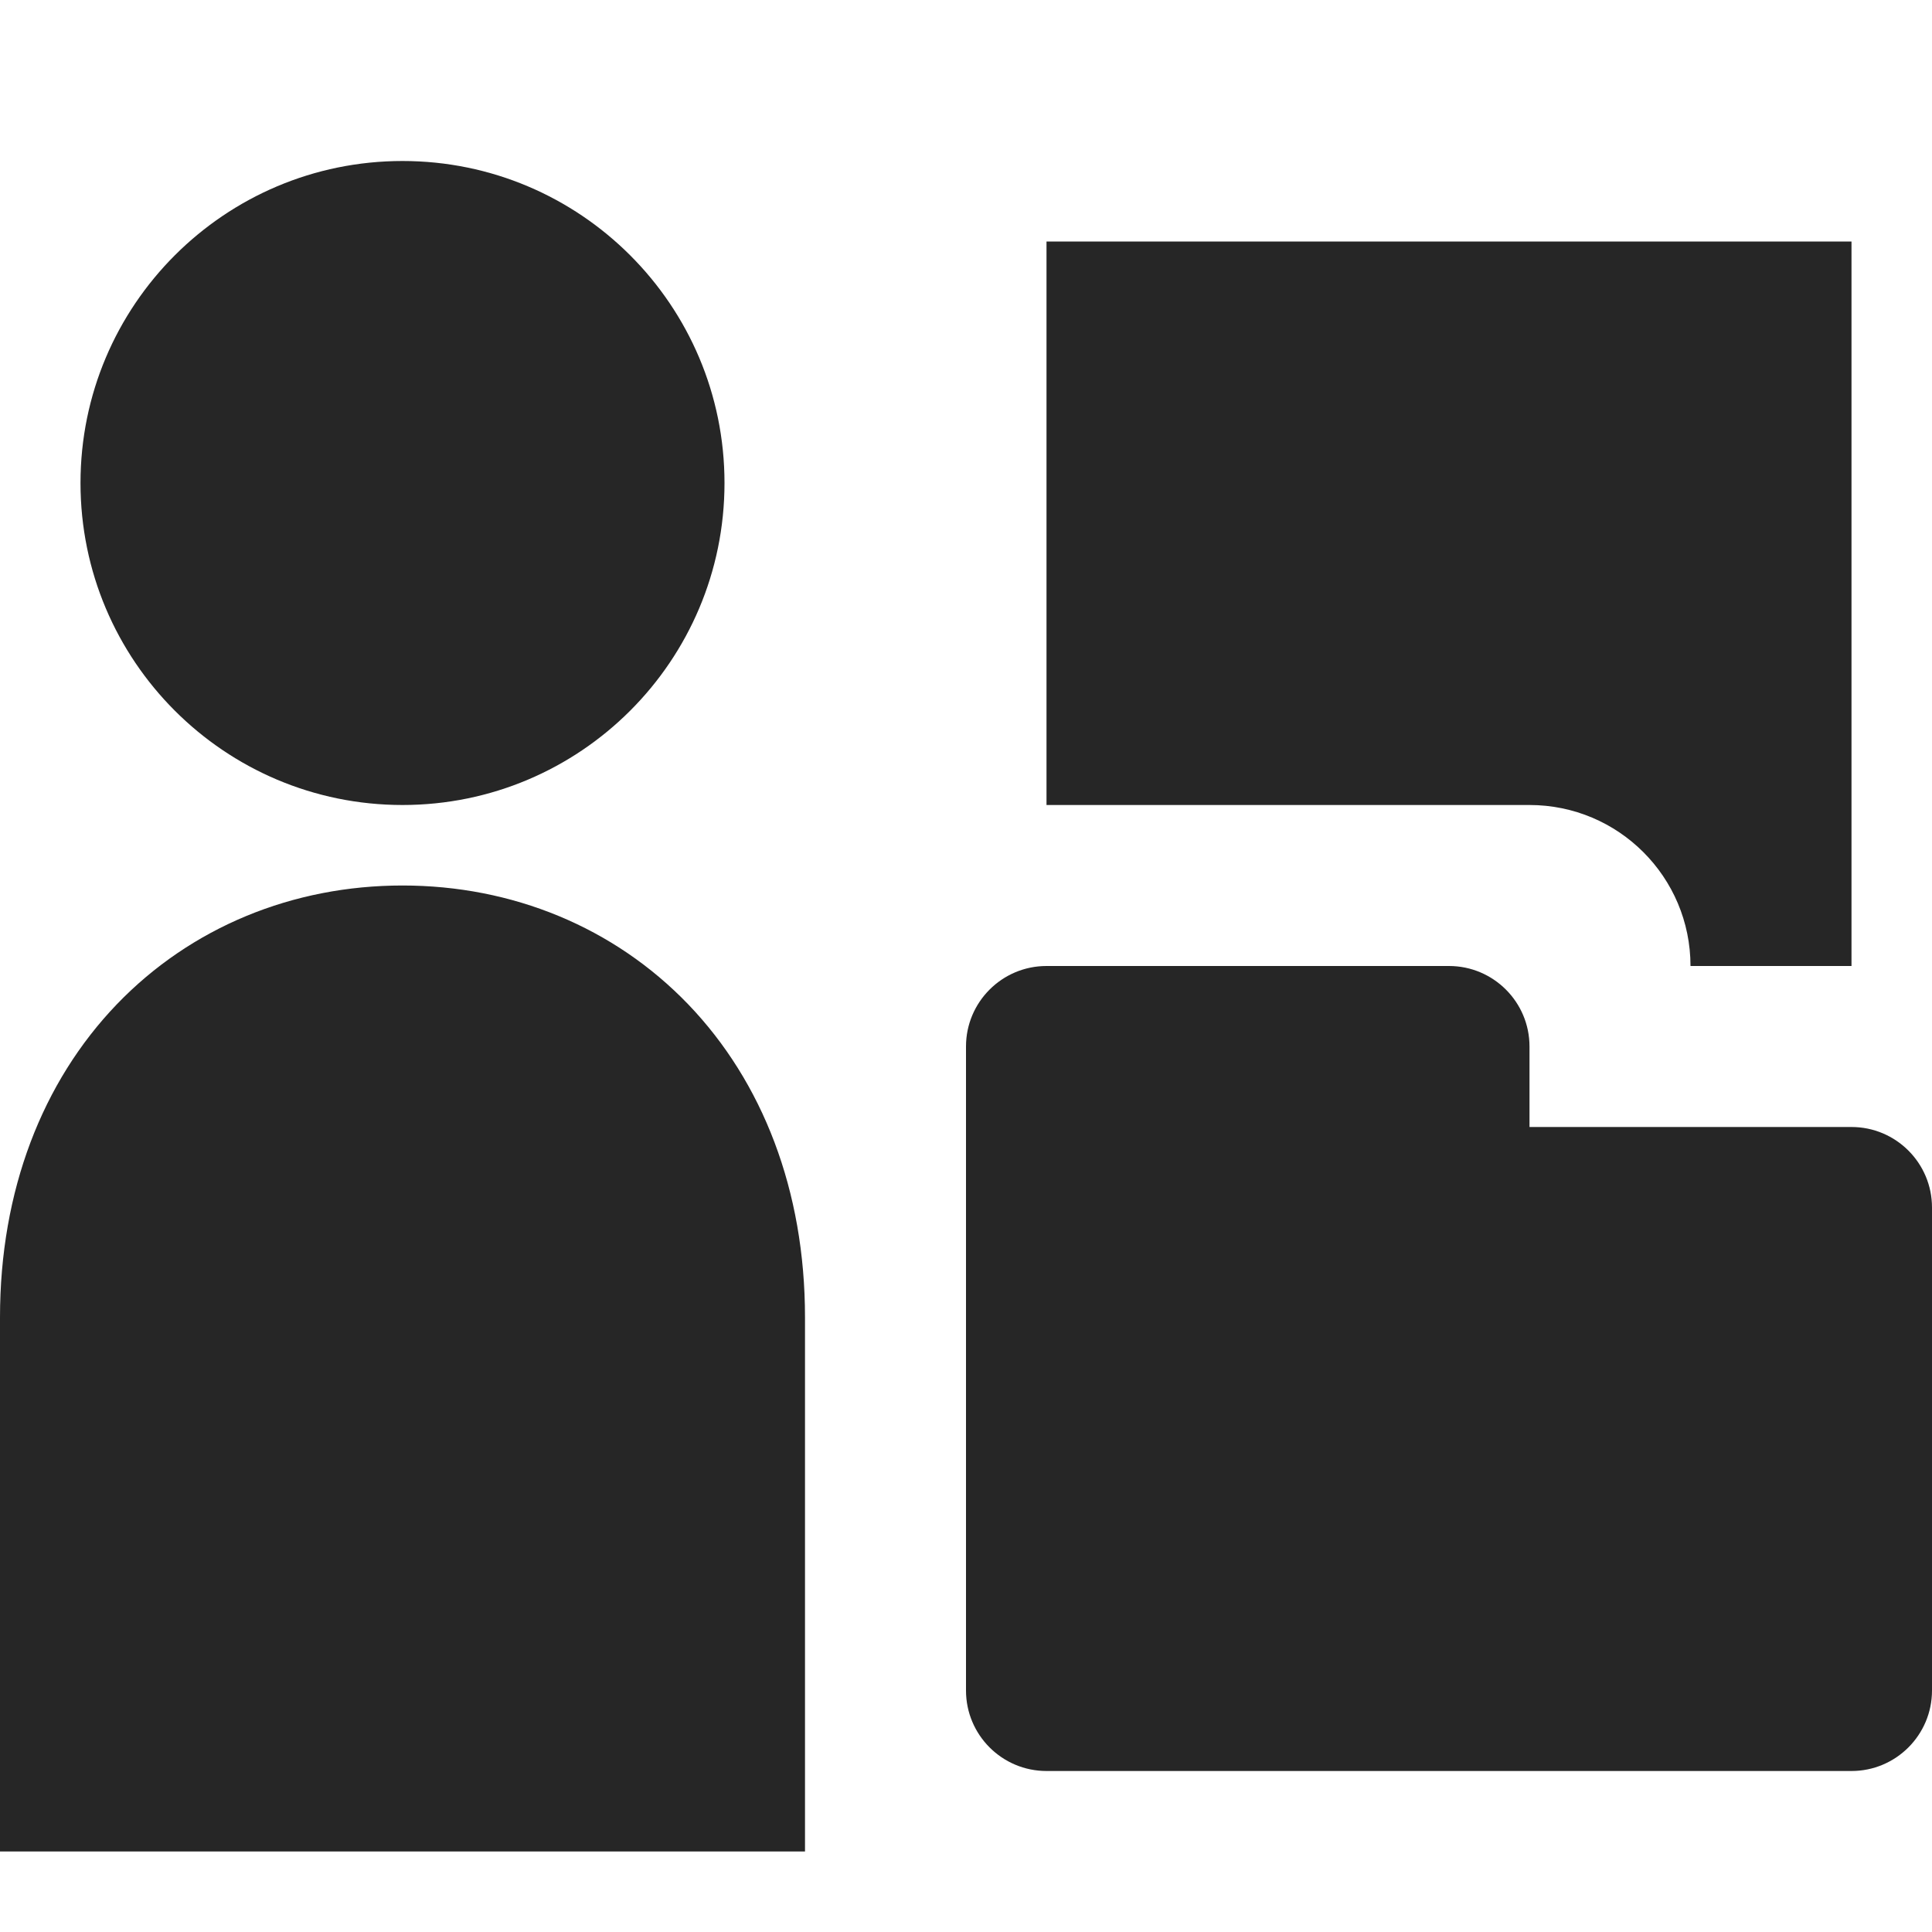
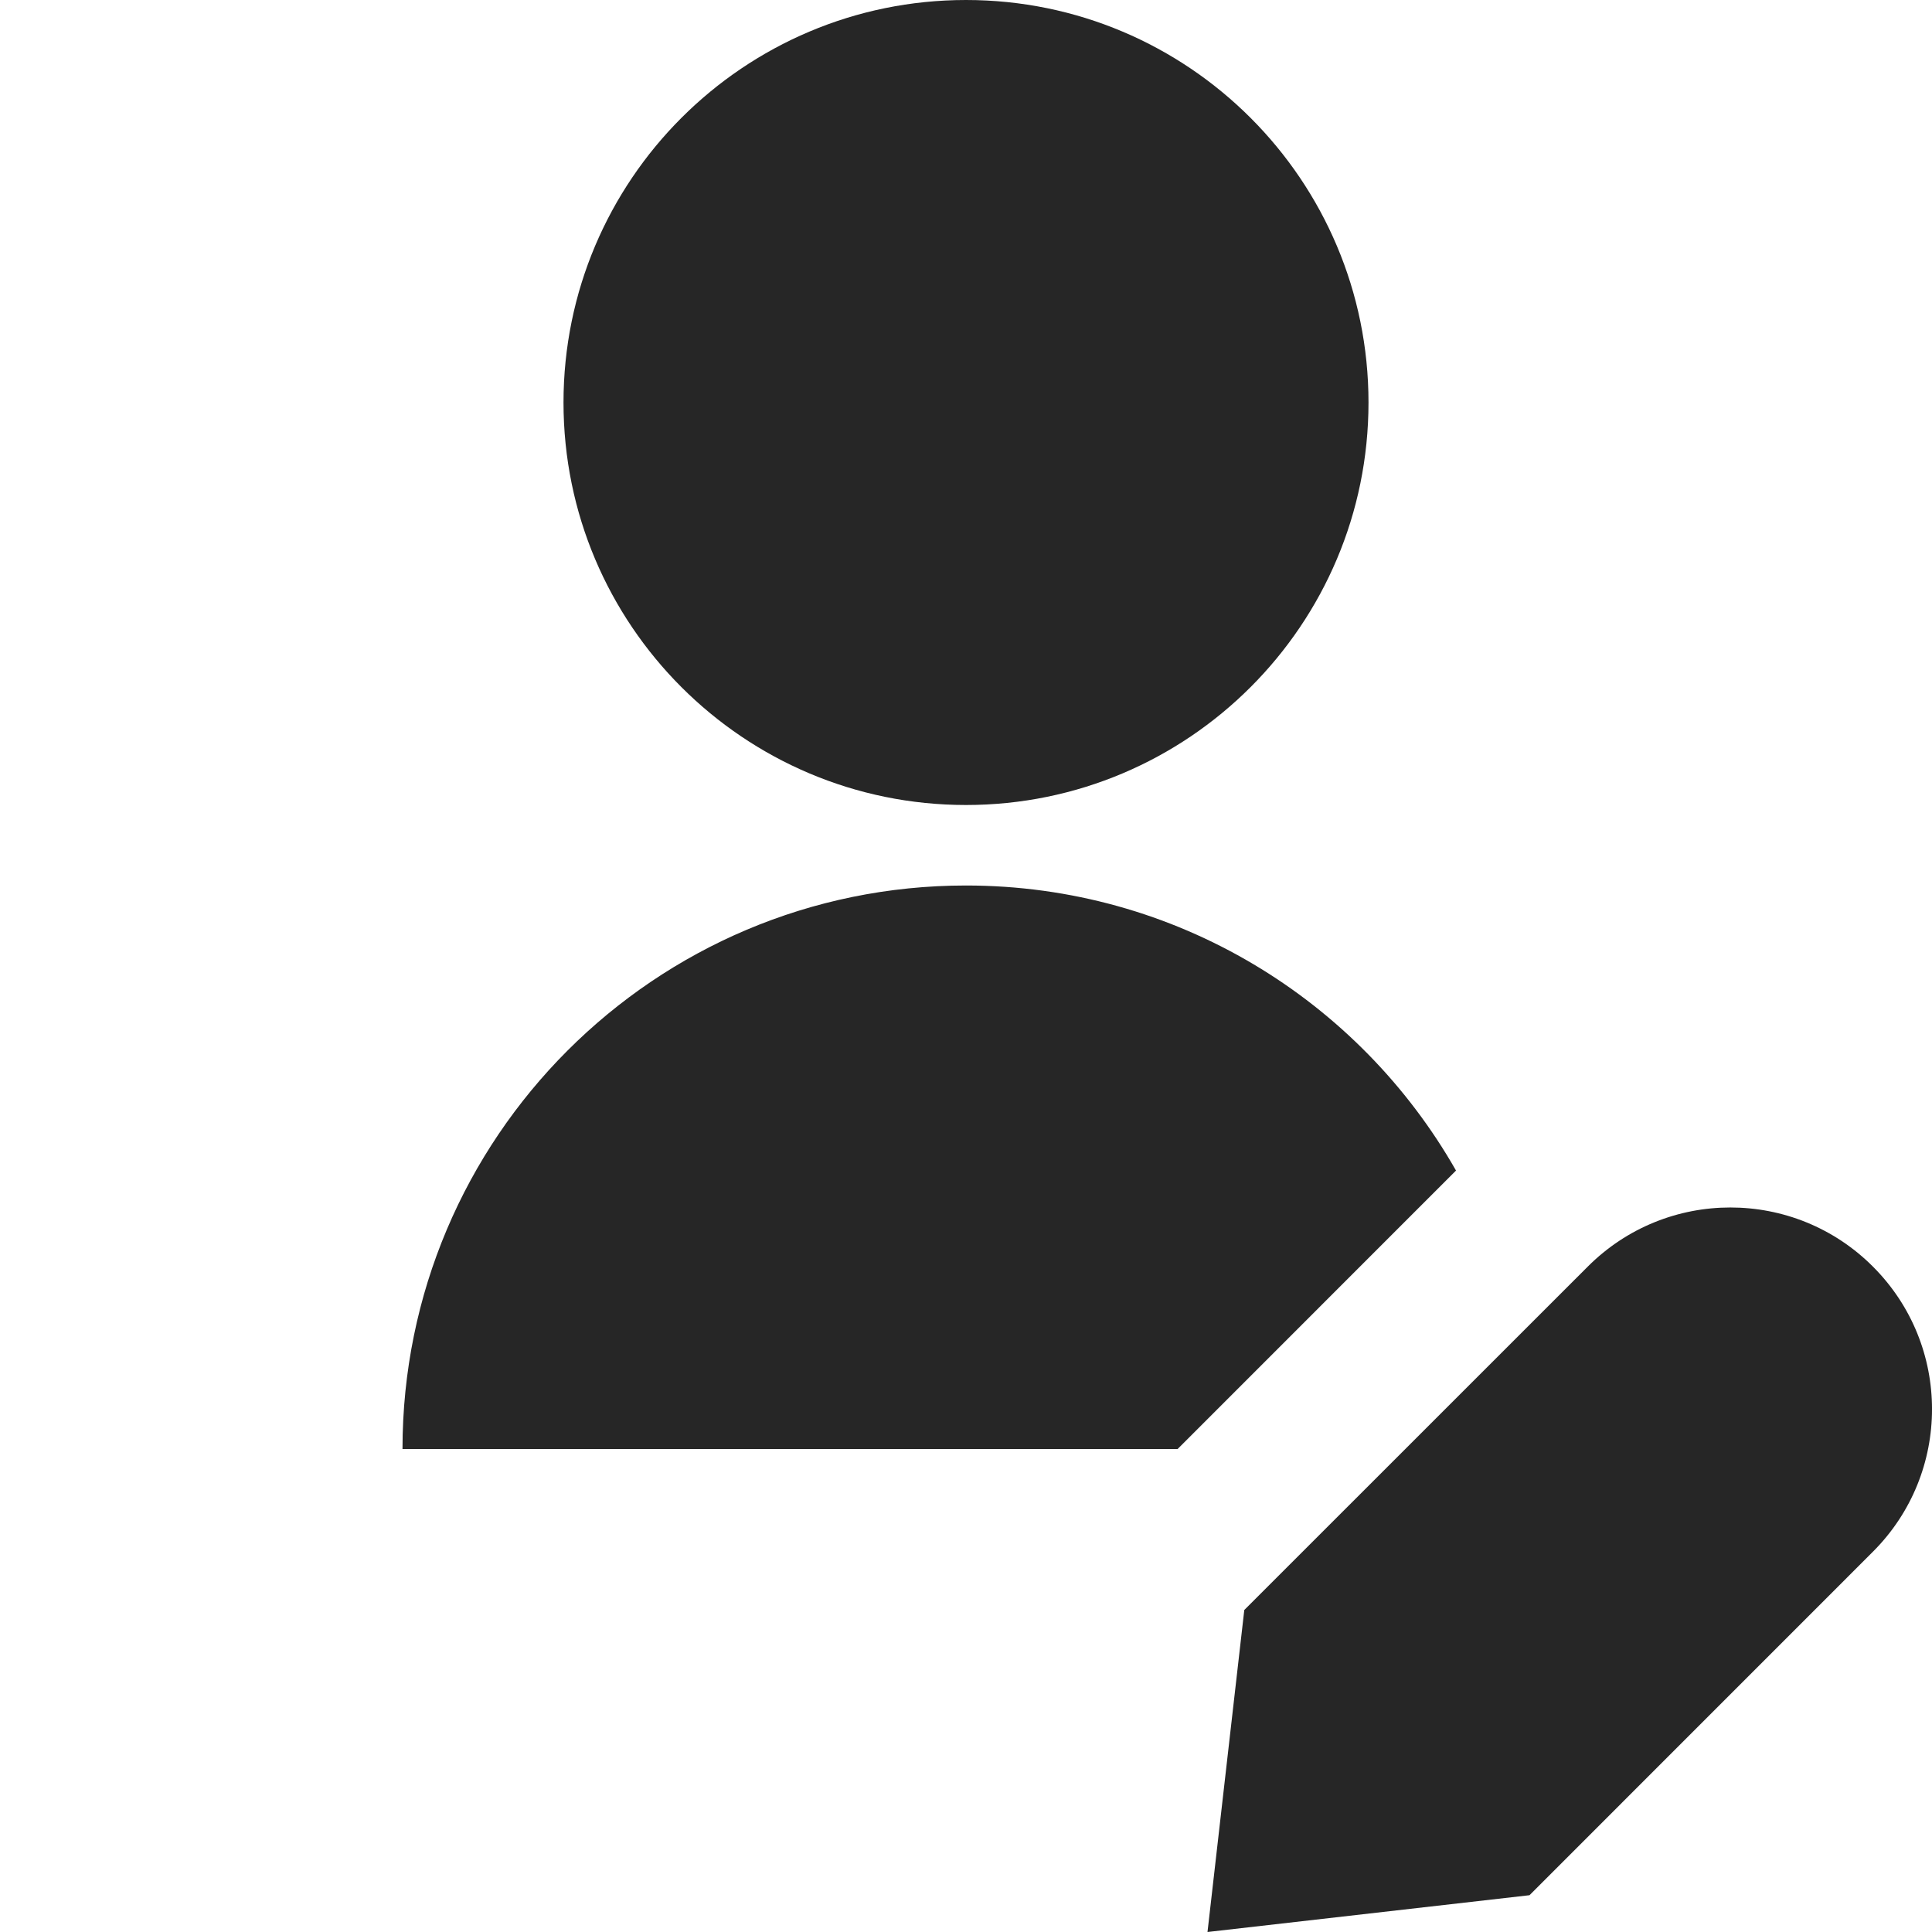
<svg xmlns="http://www.w3.org/2000/svg" width="24" height="24" viewBox="0 0 24 24" fill="none">
-   <path fill-rule="evenodd" clip-rule="evenodd" d="M9 6C9 8.209 7.209 10 5 10C2.791 10 1 8.209 1 6C1 3.791 2.791 2 5 2C7.209 2 9 3.791 9 6ZM0 16.365V23H10V16.365C10 14.788 9.473 13.439 8.55 12.477C7.627 11.517 6.362 11 5 11C3.638 11 2.373 11.517 1.45 12.477C0.527 13.439 0 14.788 0 16.365ZM12 13V21C12 21.552 12.448 22 13 22H23C23.552 22 24 21.552 24 21V15C24 14.448 23.552 14 23 14H19V13C19 12.448 18.552 12 18 12H13C12.448 12 12 12.448 12 13ZM23 3H13V10H15H18H19C20.105 10 21 10.895 21 12H23V3Z" fill="#262626" />
+   <path fill-rule="evenodd" clip-rule="evenodd" d="M17 5C17 7.761 14.761 10 12 10C9.239 10 7 7.761 7 5C7 2.239 9.239 0 12 0C14.761 0 17 2.239 17 5ZM12 11C8.134 11 5 14.134 5 18H14.629L18.087 14.541C16.883 12.426 14.608 11 12 11ZM23.266 15.734C22.288 14.755 20.702 14.755 19.724 15.734L15.457 20L15 24L19 23.543L23.266 19.276C24.245 18.298 24.245 16.712 23.266 15.734Z" fill="#262626" />
</svg>
